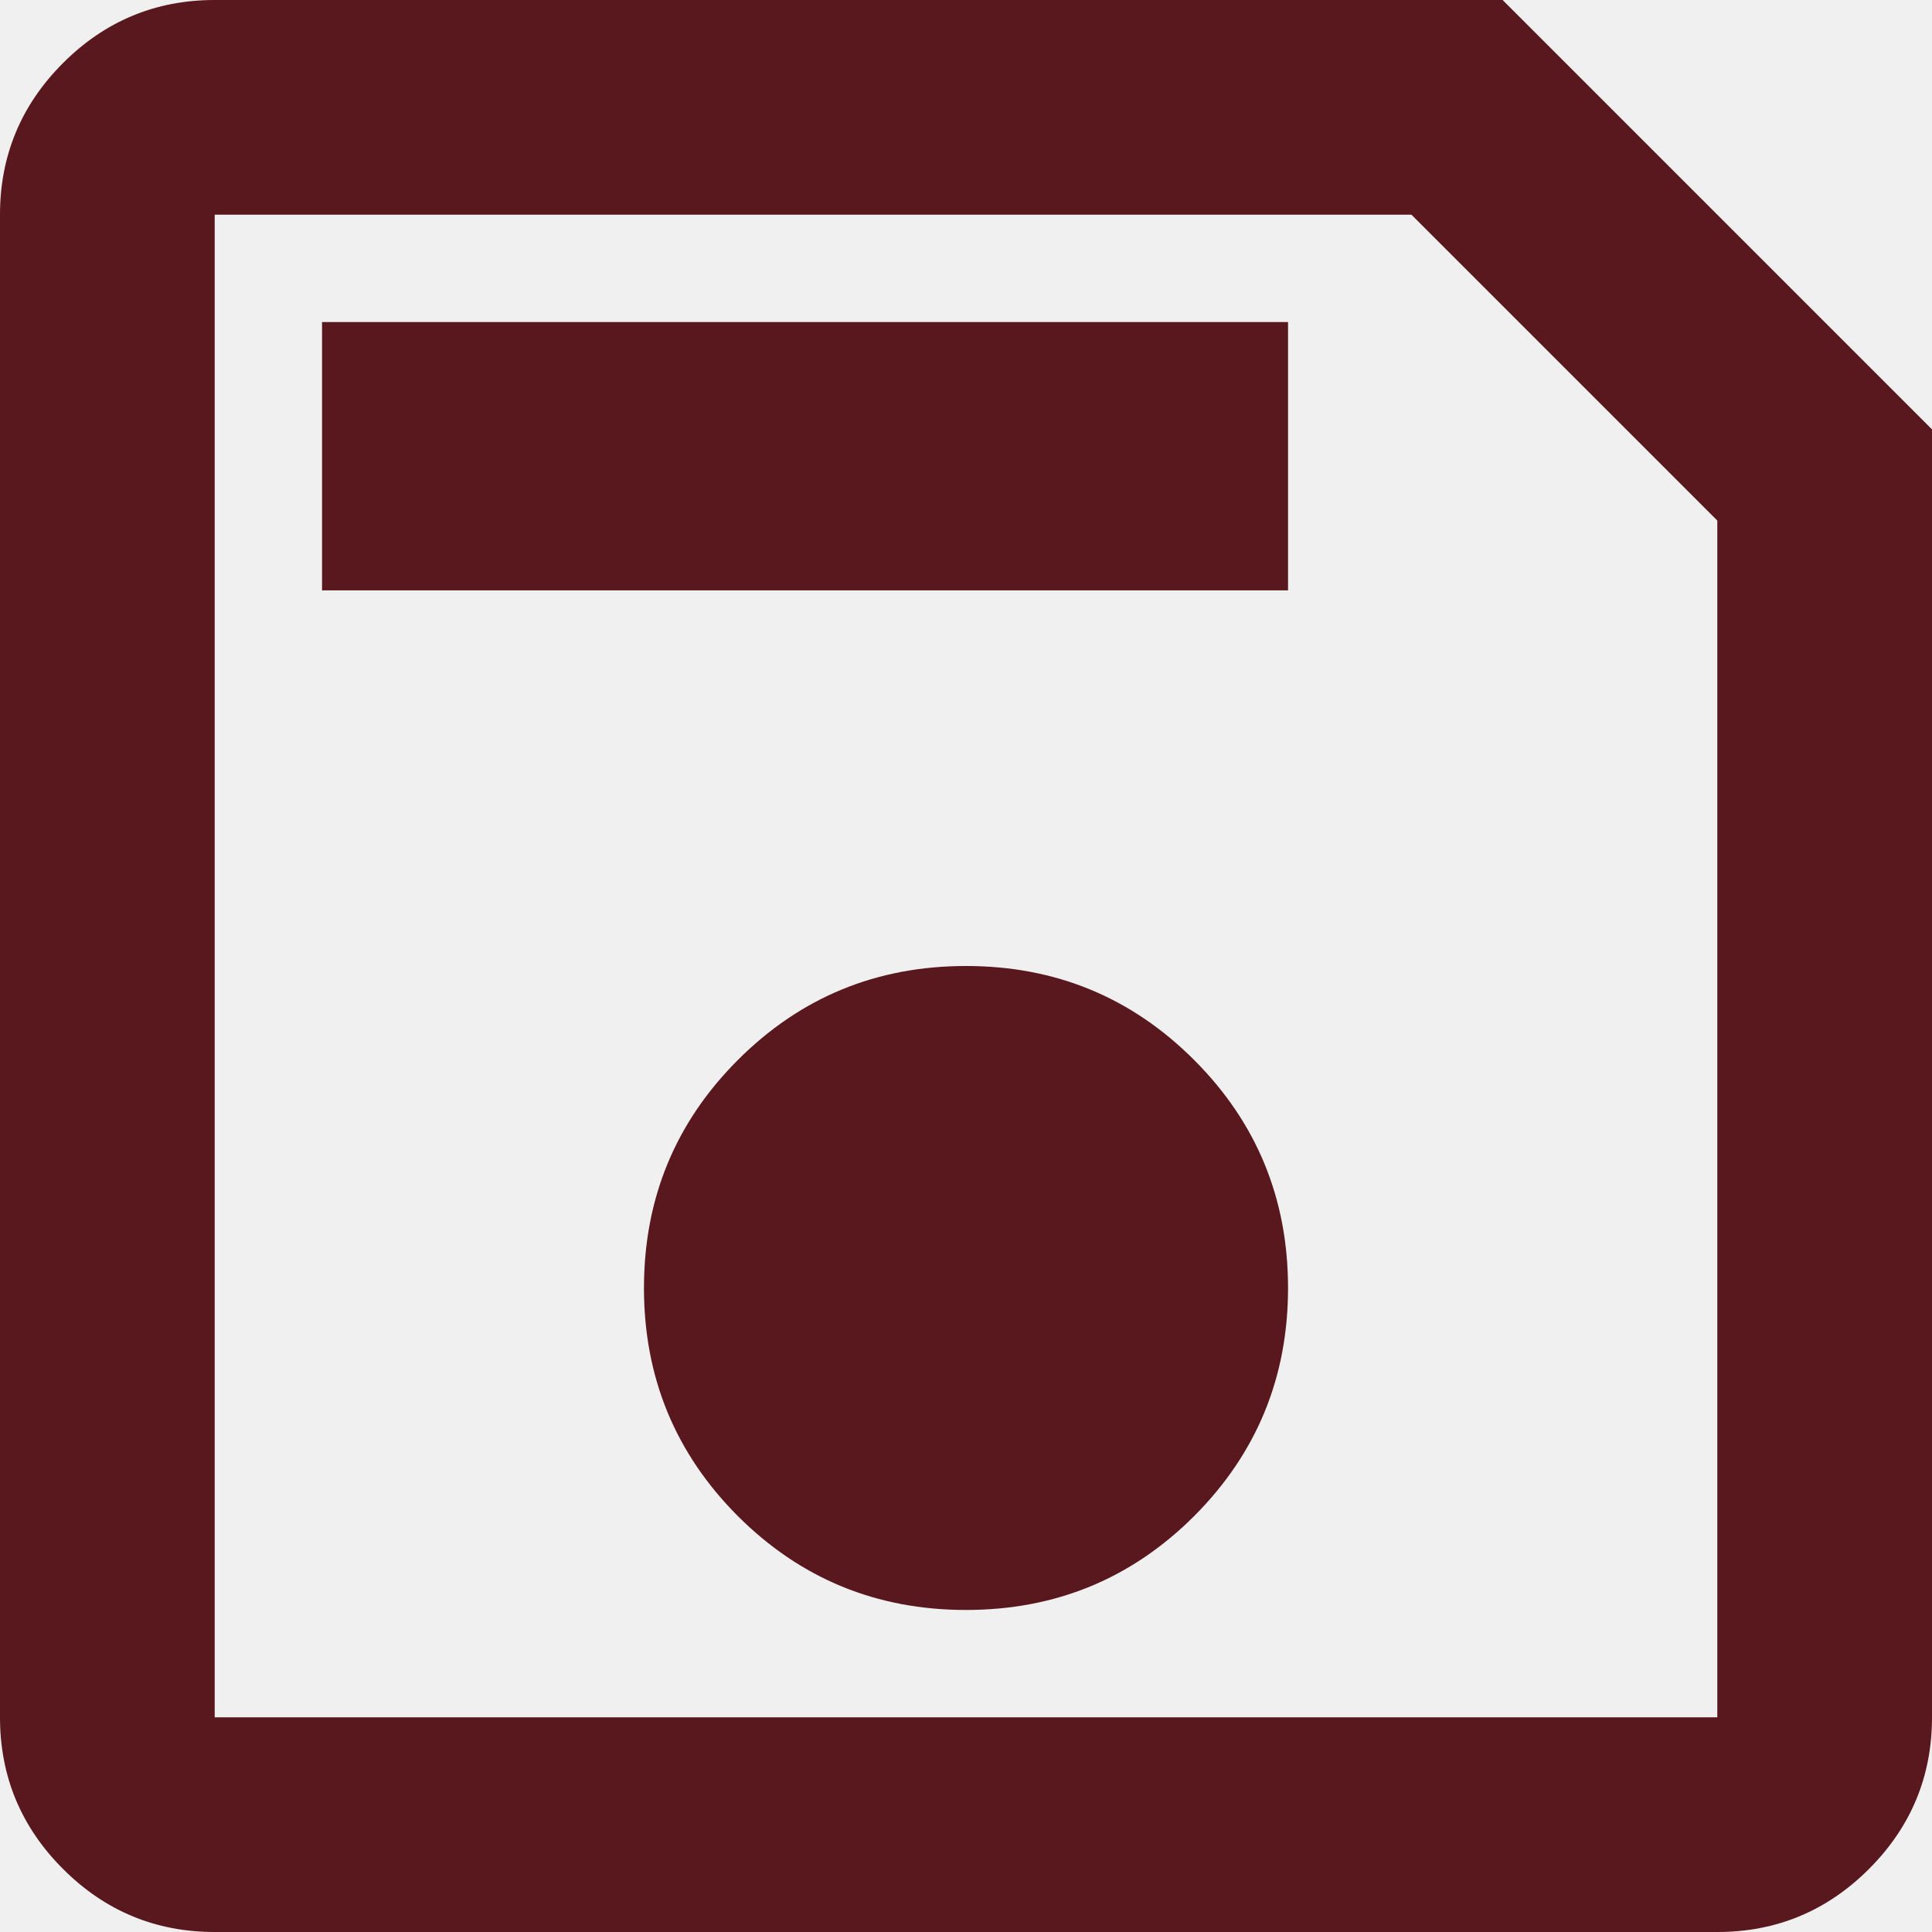
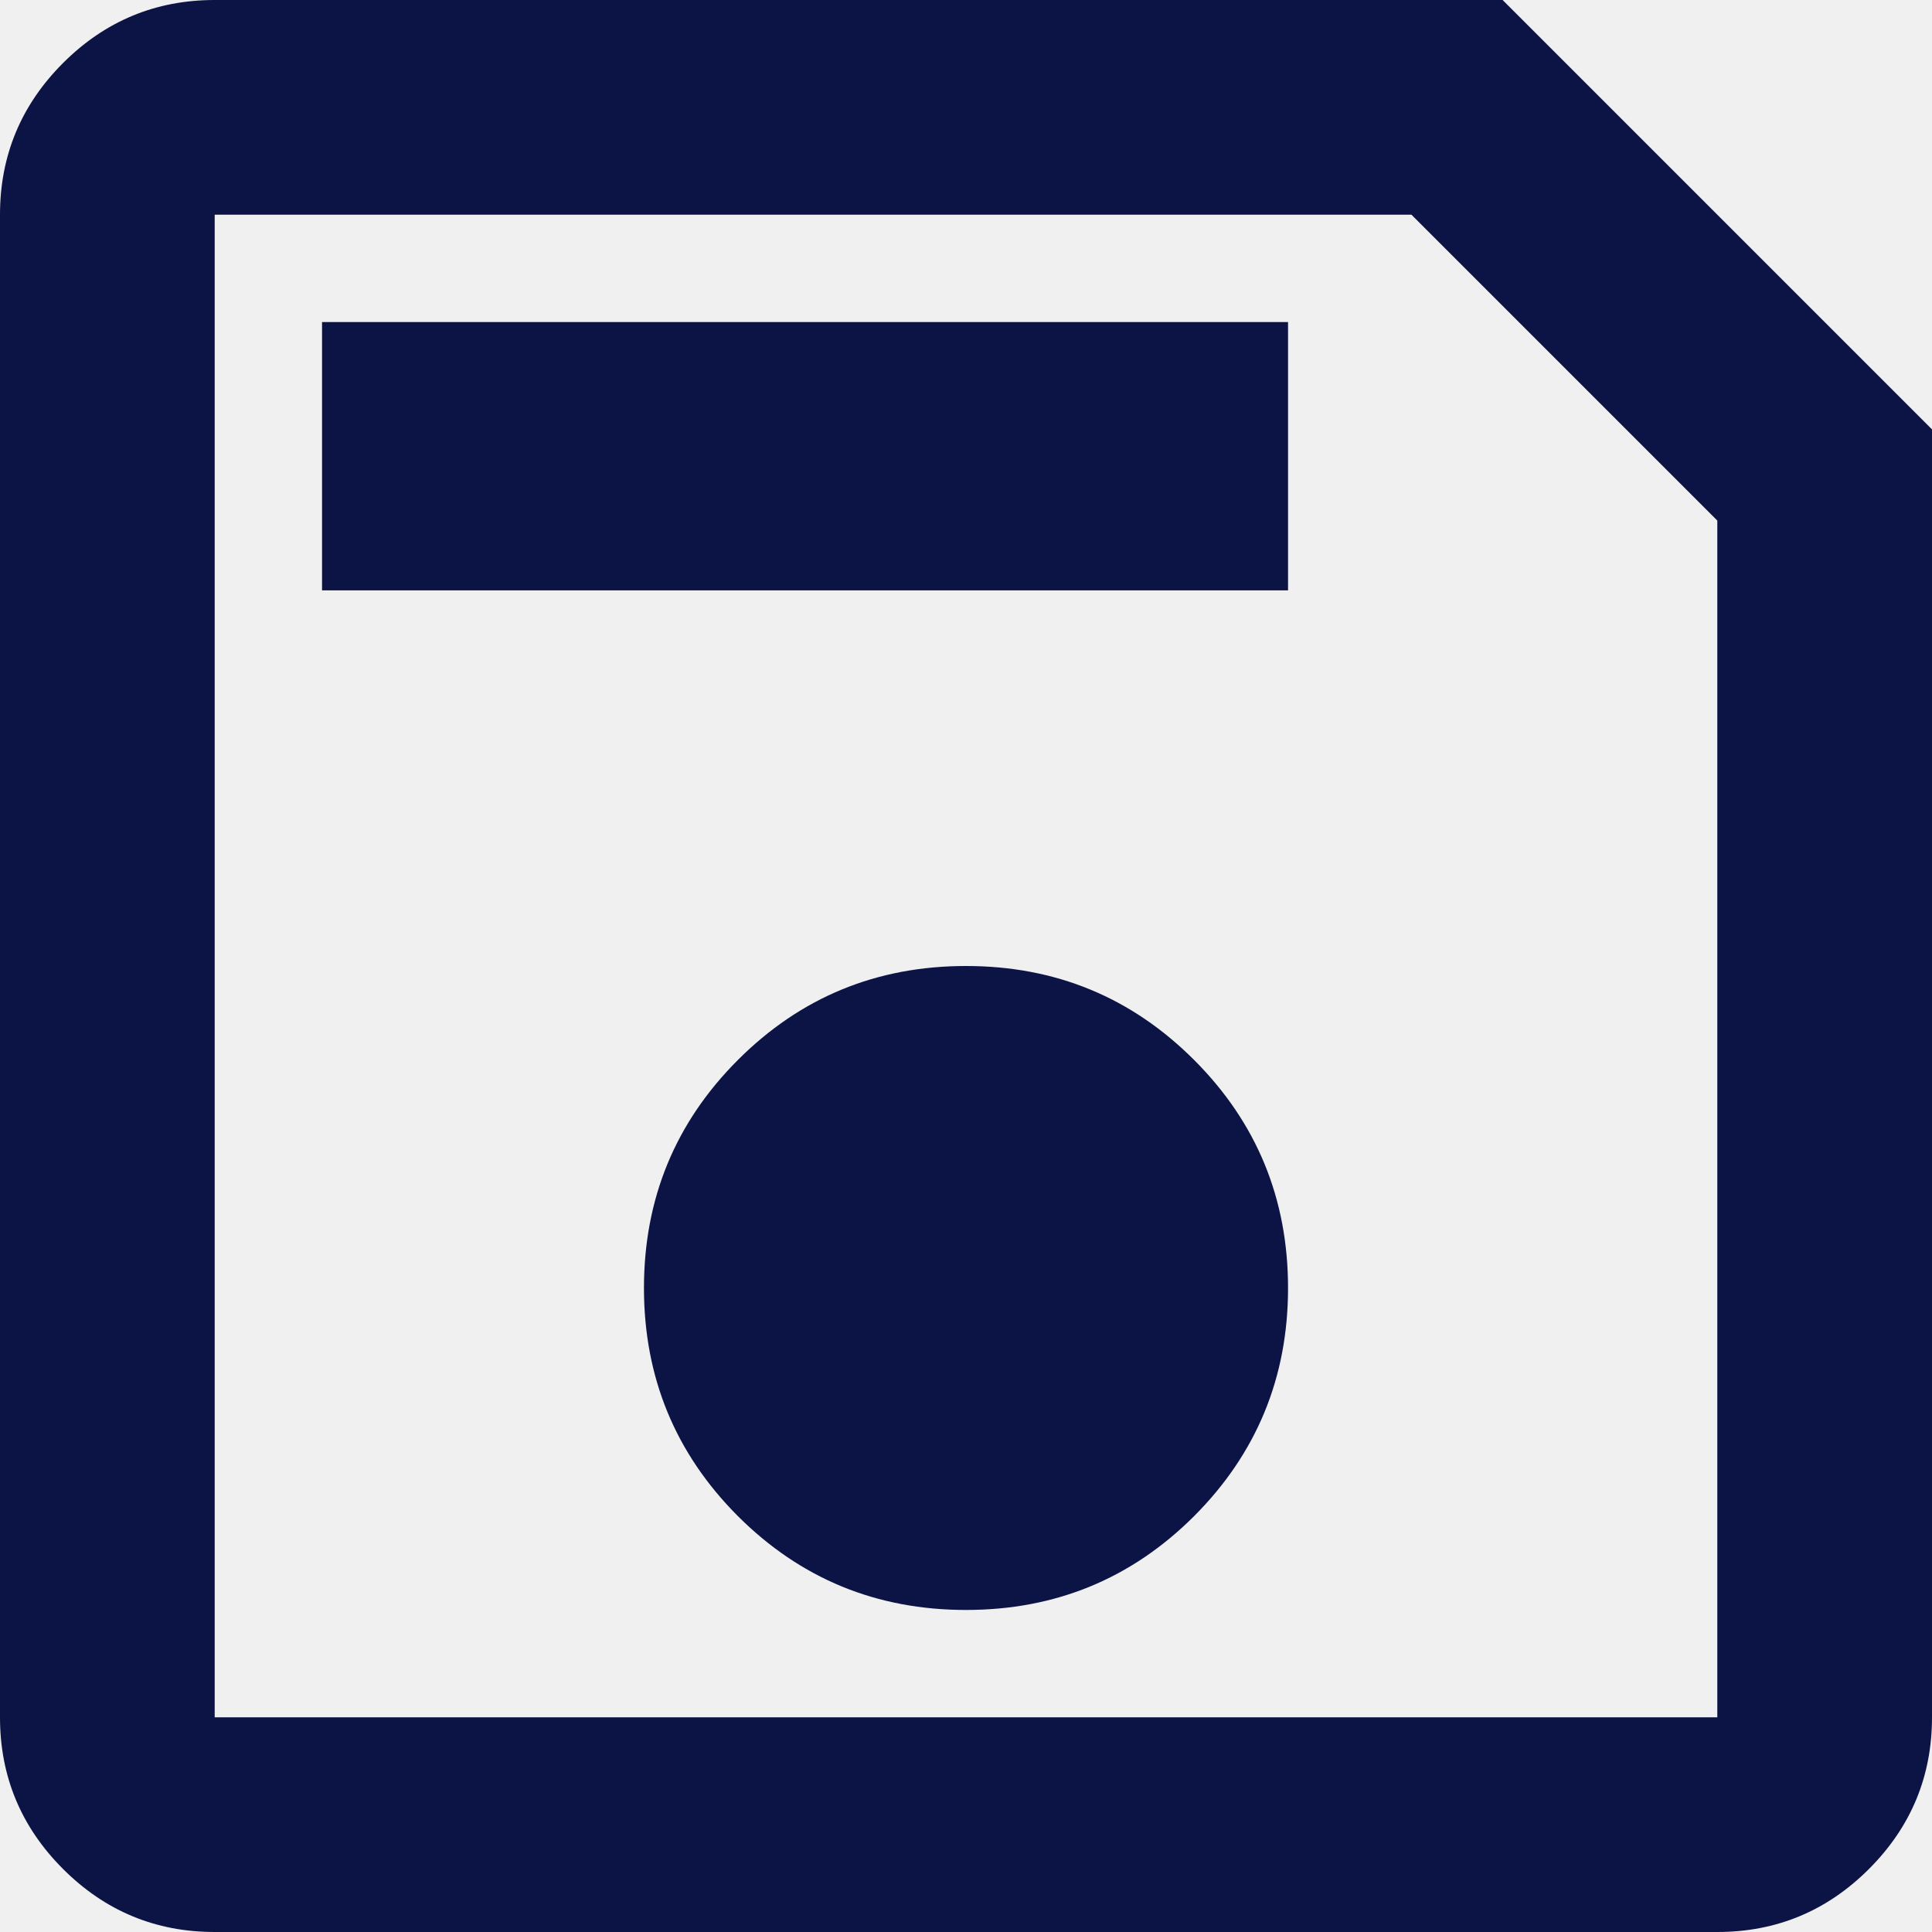
<svg xmlns="http://www.w3.org/2000/svg" width="16" height="16" viewBox="0 0 16 16" fill="none">
  <g clip-path="url(#clip0_8955_47885)">
-     <path d="M16 3.556V14.222C16 14.711 15.826 15.13 15.478 15.478C15.13 15.826 14.711 16 14.222 16H1.778C1.289 16 0.87 15.826 0.522 15.478C0.174 15.13 0 14.711 0 14.222V1.778C0 1.289 0.174 0.87 0.522 0.522C0.87 0.174 1.289 0 1.778 0H12.444L16 3.556ZM14.222 4.311L11.689 1.778H1.778V14.222H14.222V4.311ZM8 13.333C8.741 13.333 9.37 13.074 9.889 12.556C10.407 12.037 10.667 11.407 10.667 10.667C10.667 9.926 10.407 9.296 9.889 8.778C9.37 8.259 8.741 8 8 8C7.259 8 6.63 8.259 6.111 8.778C5.593 9.296 5.333 9.926 5.333 10.667C5.333 11.407 5.593 12.037 6.111 12.556C6.63 13.074 7.259 13.333 8 13.333ZM2.667 4.889H10.667V2.667H2.667V4.889ZM1.778 4.311V14.222V1.778V4.311Z" fill="#58181D" />
+     <path d="M16 3.556V14.222C16 14.711 15.826 15.13 15.478 15.478C15.13 15.826 14.711 16 14.222 16H1.778C1.289 16 0.87 15.826 0.522 15.478C0.174 15.13 0 14.711 0 14.222V1.778C0 1.289 0.174 0.87 0.522 0.522C0.87 0.174 1.289 0 1.778 0H12.444L16 3.556ZM14.222 4.311L11.689 1.778H1.778V14.222H14.222V4.311ZM8 13.333C8.741 13.333 9.37 13.074 9.889 12.556C10.407 12.037 10.667 11.407 10.667 10.667C10.667 9.926 10.407 9.296 9.889 8.778C9.37 8.259 8.741 8 8 8C7.259 8 6.63 8.259 6.111 8.778C5.593 9.296 5.333 9.926 5.333 10.667C5.333 11.407 5.593 12.037 6.111 12.556C6.63 13.074 7.259 13.333 8 13.333ZM2.667 4.889H10.667V2.667H2.667V4.889ZM1.778 4.311V14.222V1.778V4.311Z" fill="#0C1445" />
  </g>
  <defs>
    <clipPath id="clip0_8955_47885">
      <rect width="16" height="16" fill="white" />
    </clipPath>
  </defs>
</svg>
